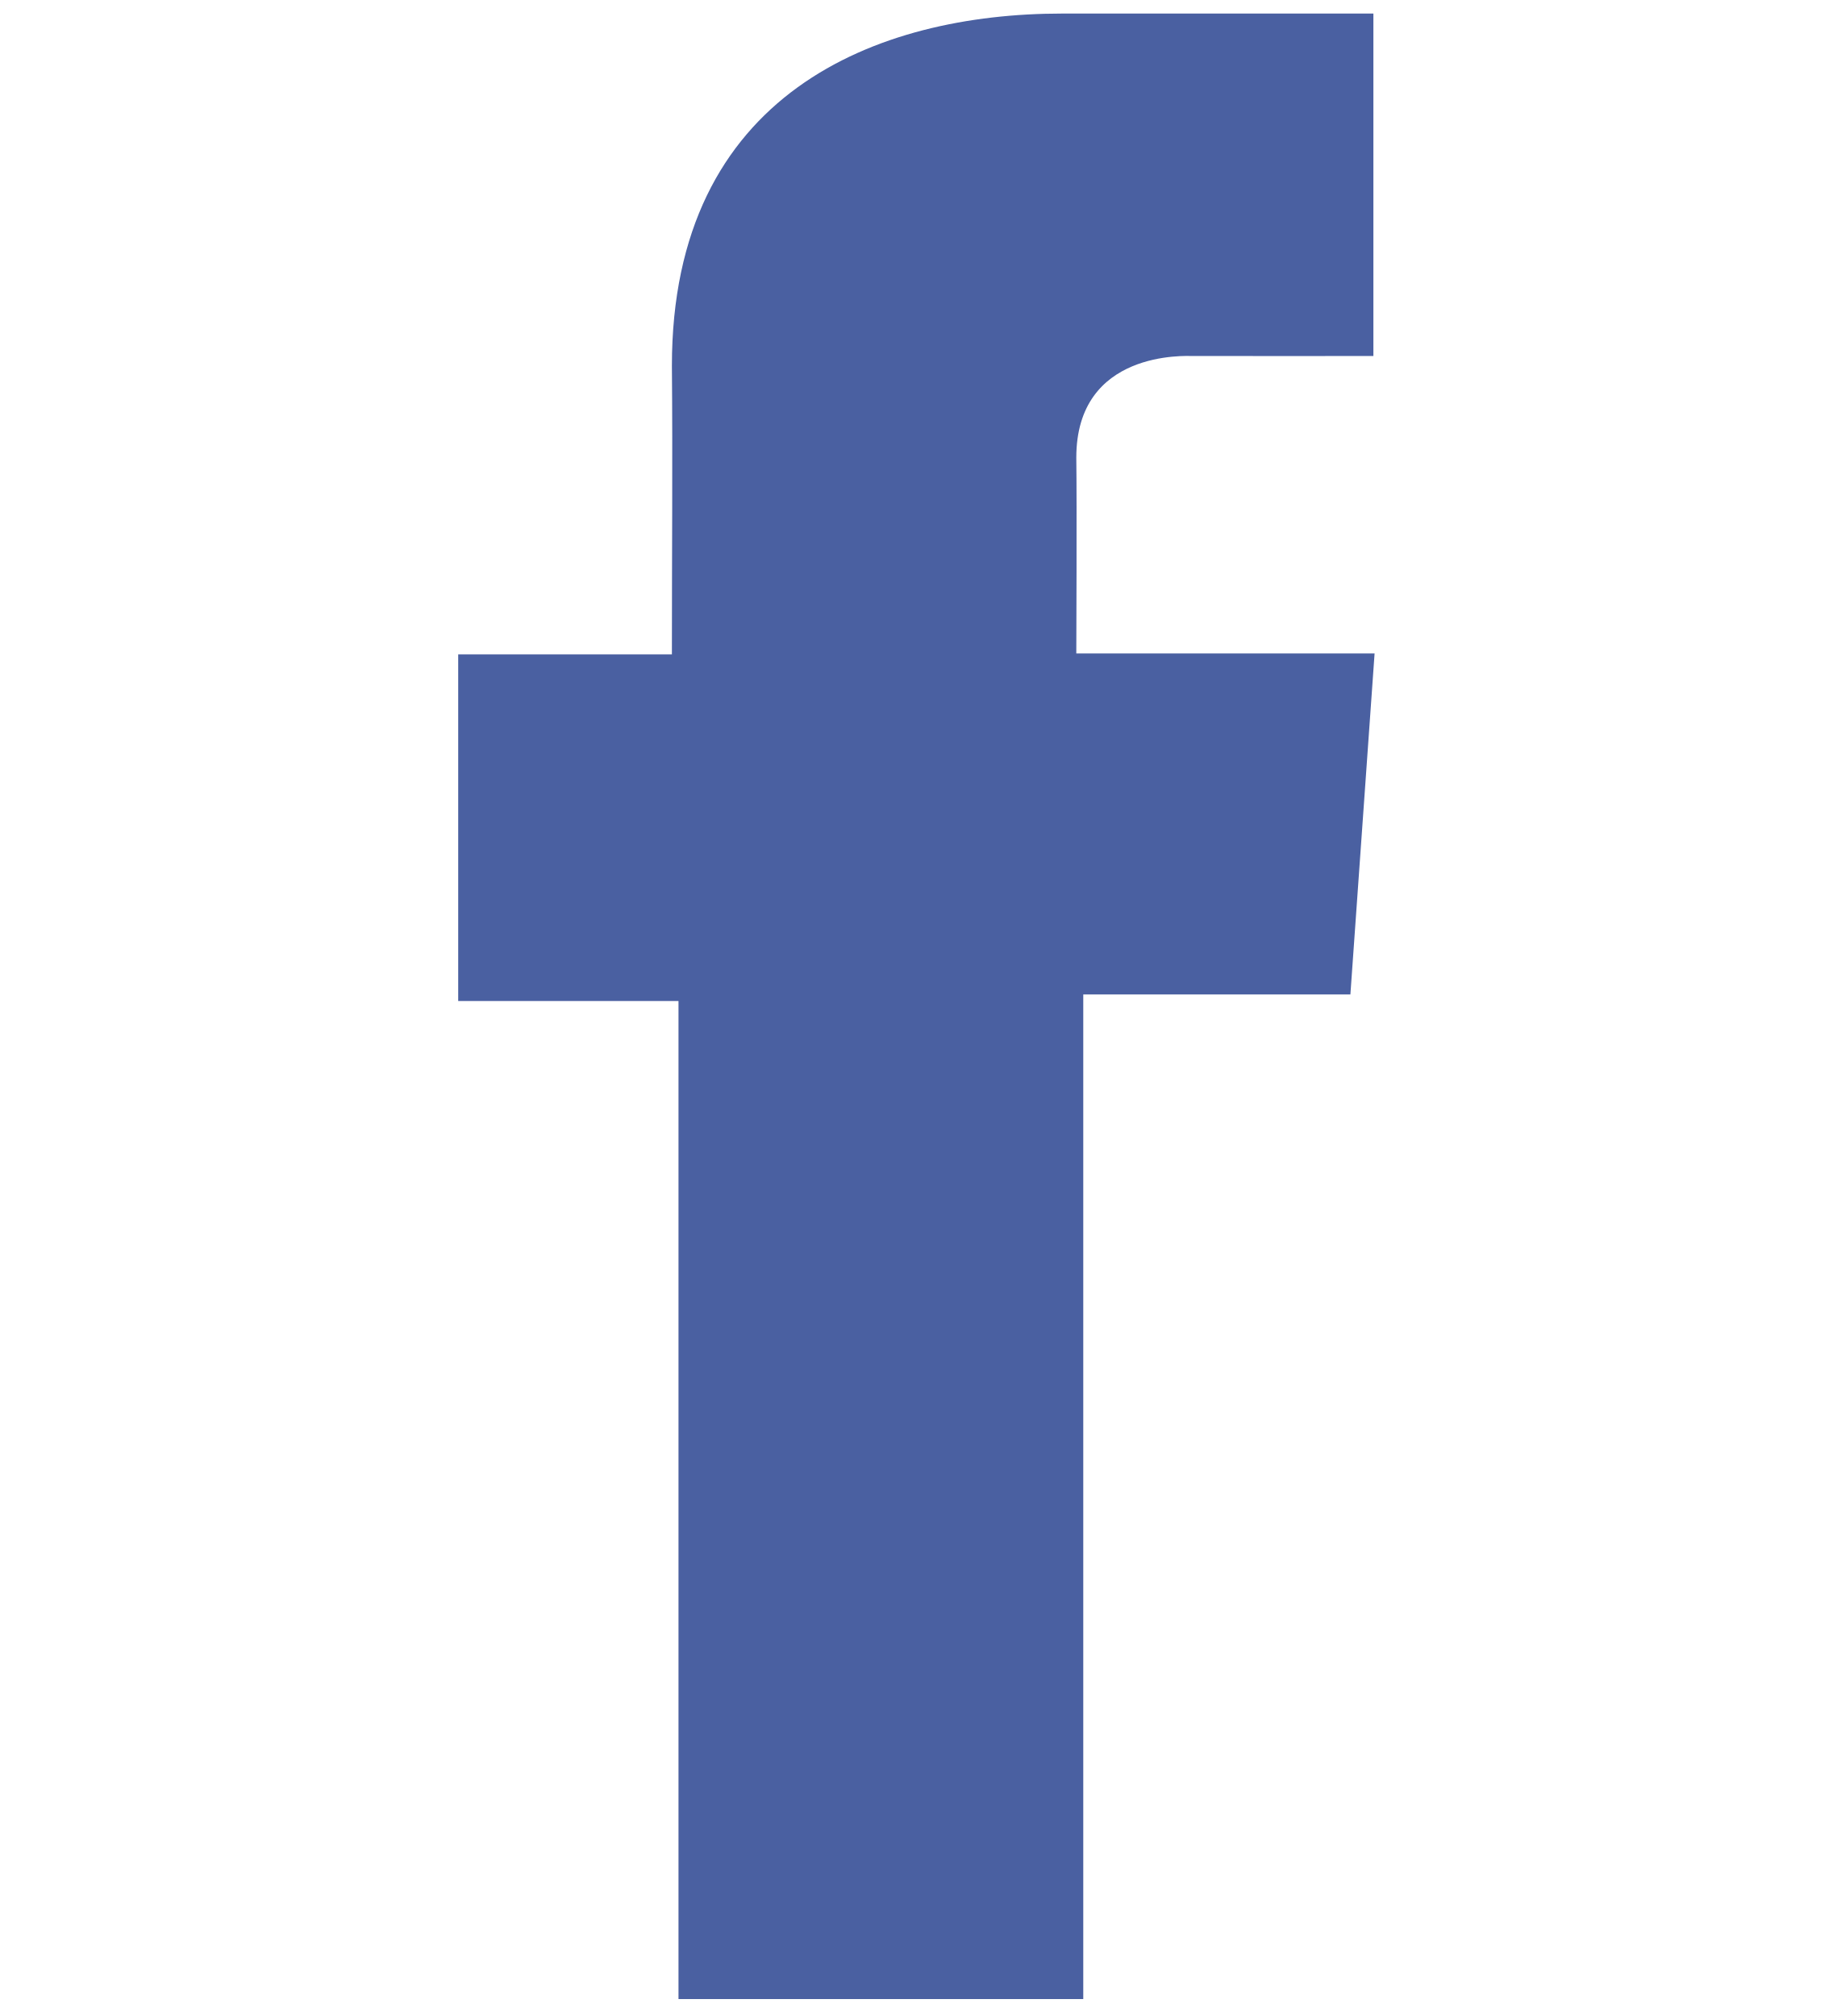
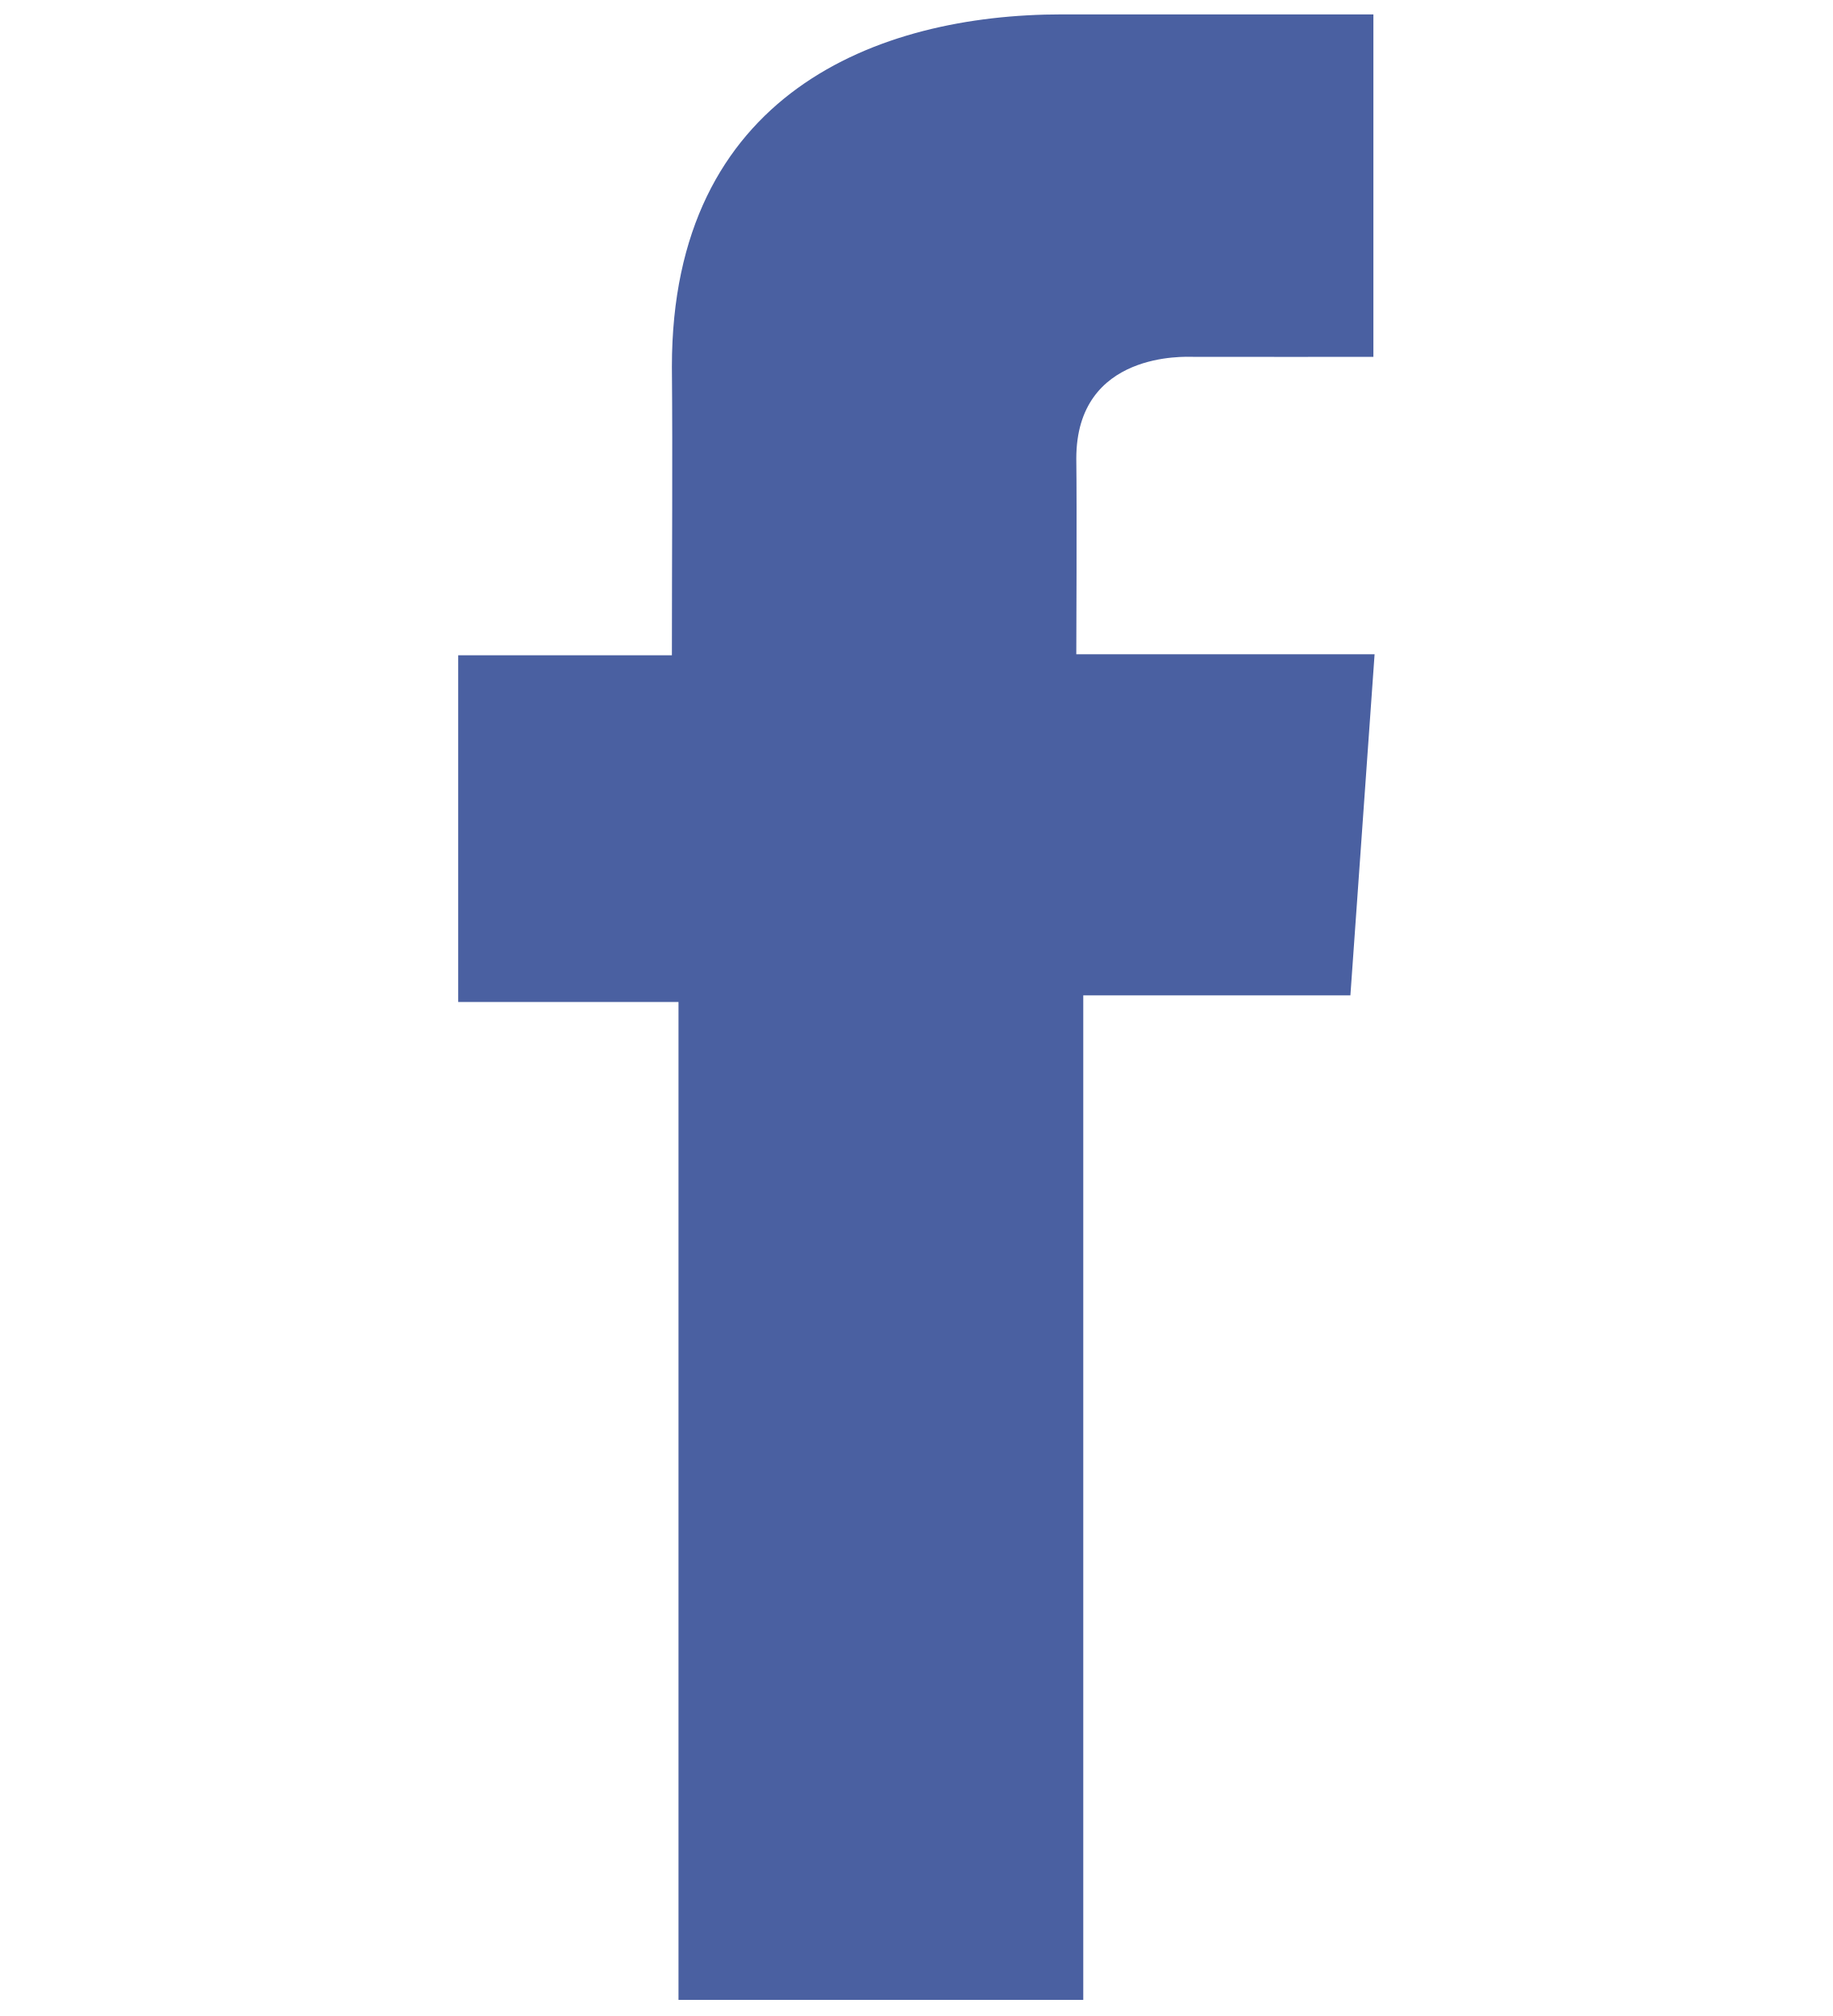
<svg xmlns="http://www.w3.org/2000/svg" width="20" height="22" viewBox="0 0 20 22" fill="none">
-   <path d="M14.985 0.148H11.589C9.573 0.148 7.332 1.012 7.332 3.991C7.341 5.029 7.332 6.023 7.332 7.141H5V10.924H7.404V21.815H11.821V10.852H14.736L15 7.131H11.745C11.745 7.131 11.752 5.475 11.745 4.994C11.745 3.817 12.946 3.885 13.018 3.885C13.59 3.885 14.701 3.886 14.987 3.885V0.148H14.985Z" fill="#4A60A1" />
+   <path d="M14.985 0.157H11.589C9.573 0.157 7.332 1.021 7.332 4C7.341 5.038 7.332 6.032 7.332 7.151H5V10.934H7.404V21.824H11.821V10.862H14.736L15 7.14H11.745C11.745 7.14 11.752 5.485 11.745 5.004C11.745 3.827 12.946 3.894 13.018 3.894C13.59 3.894 14.701 3.896 14.987 3.894V0.157H14.985Z" fill="#4A60A1" />
</svg>
